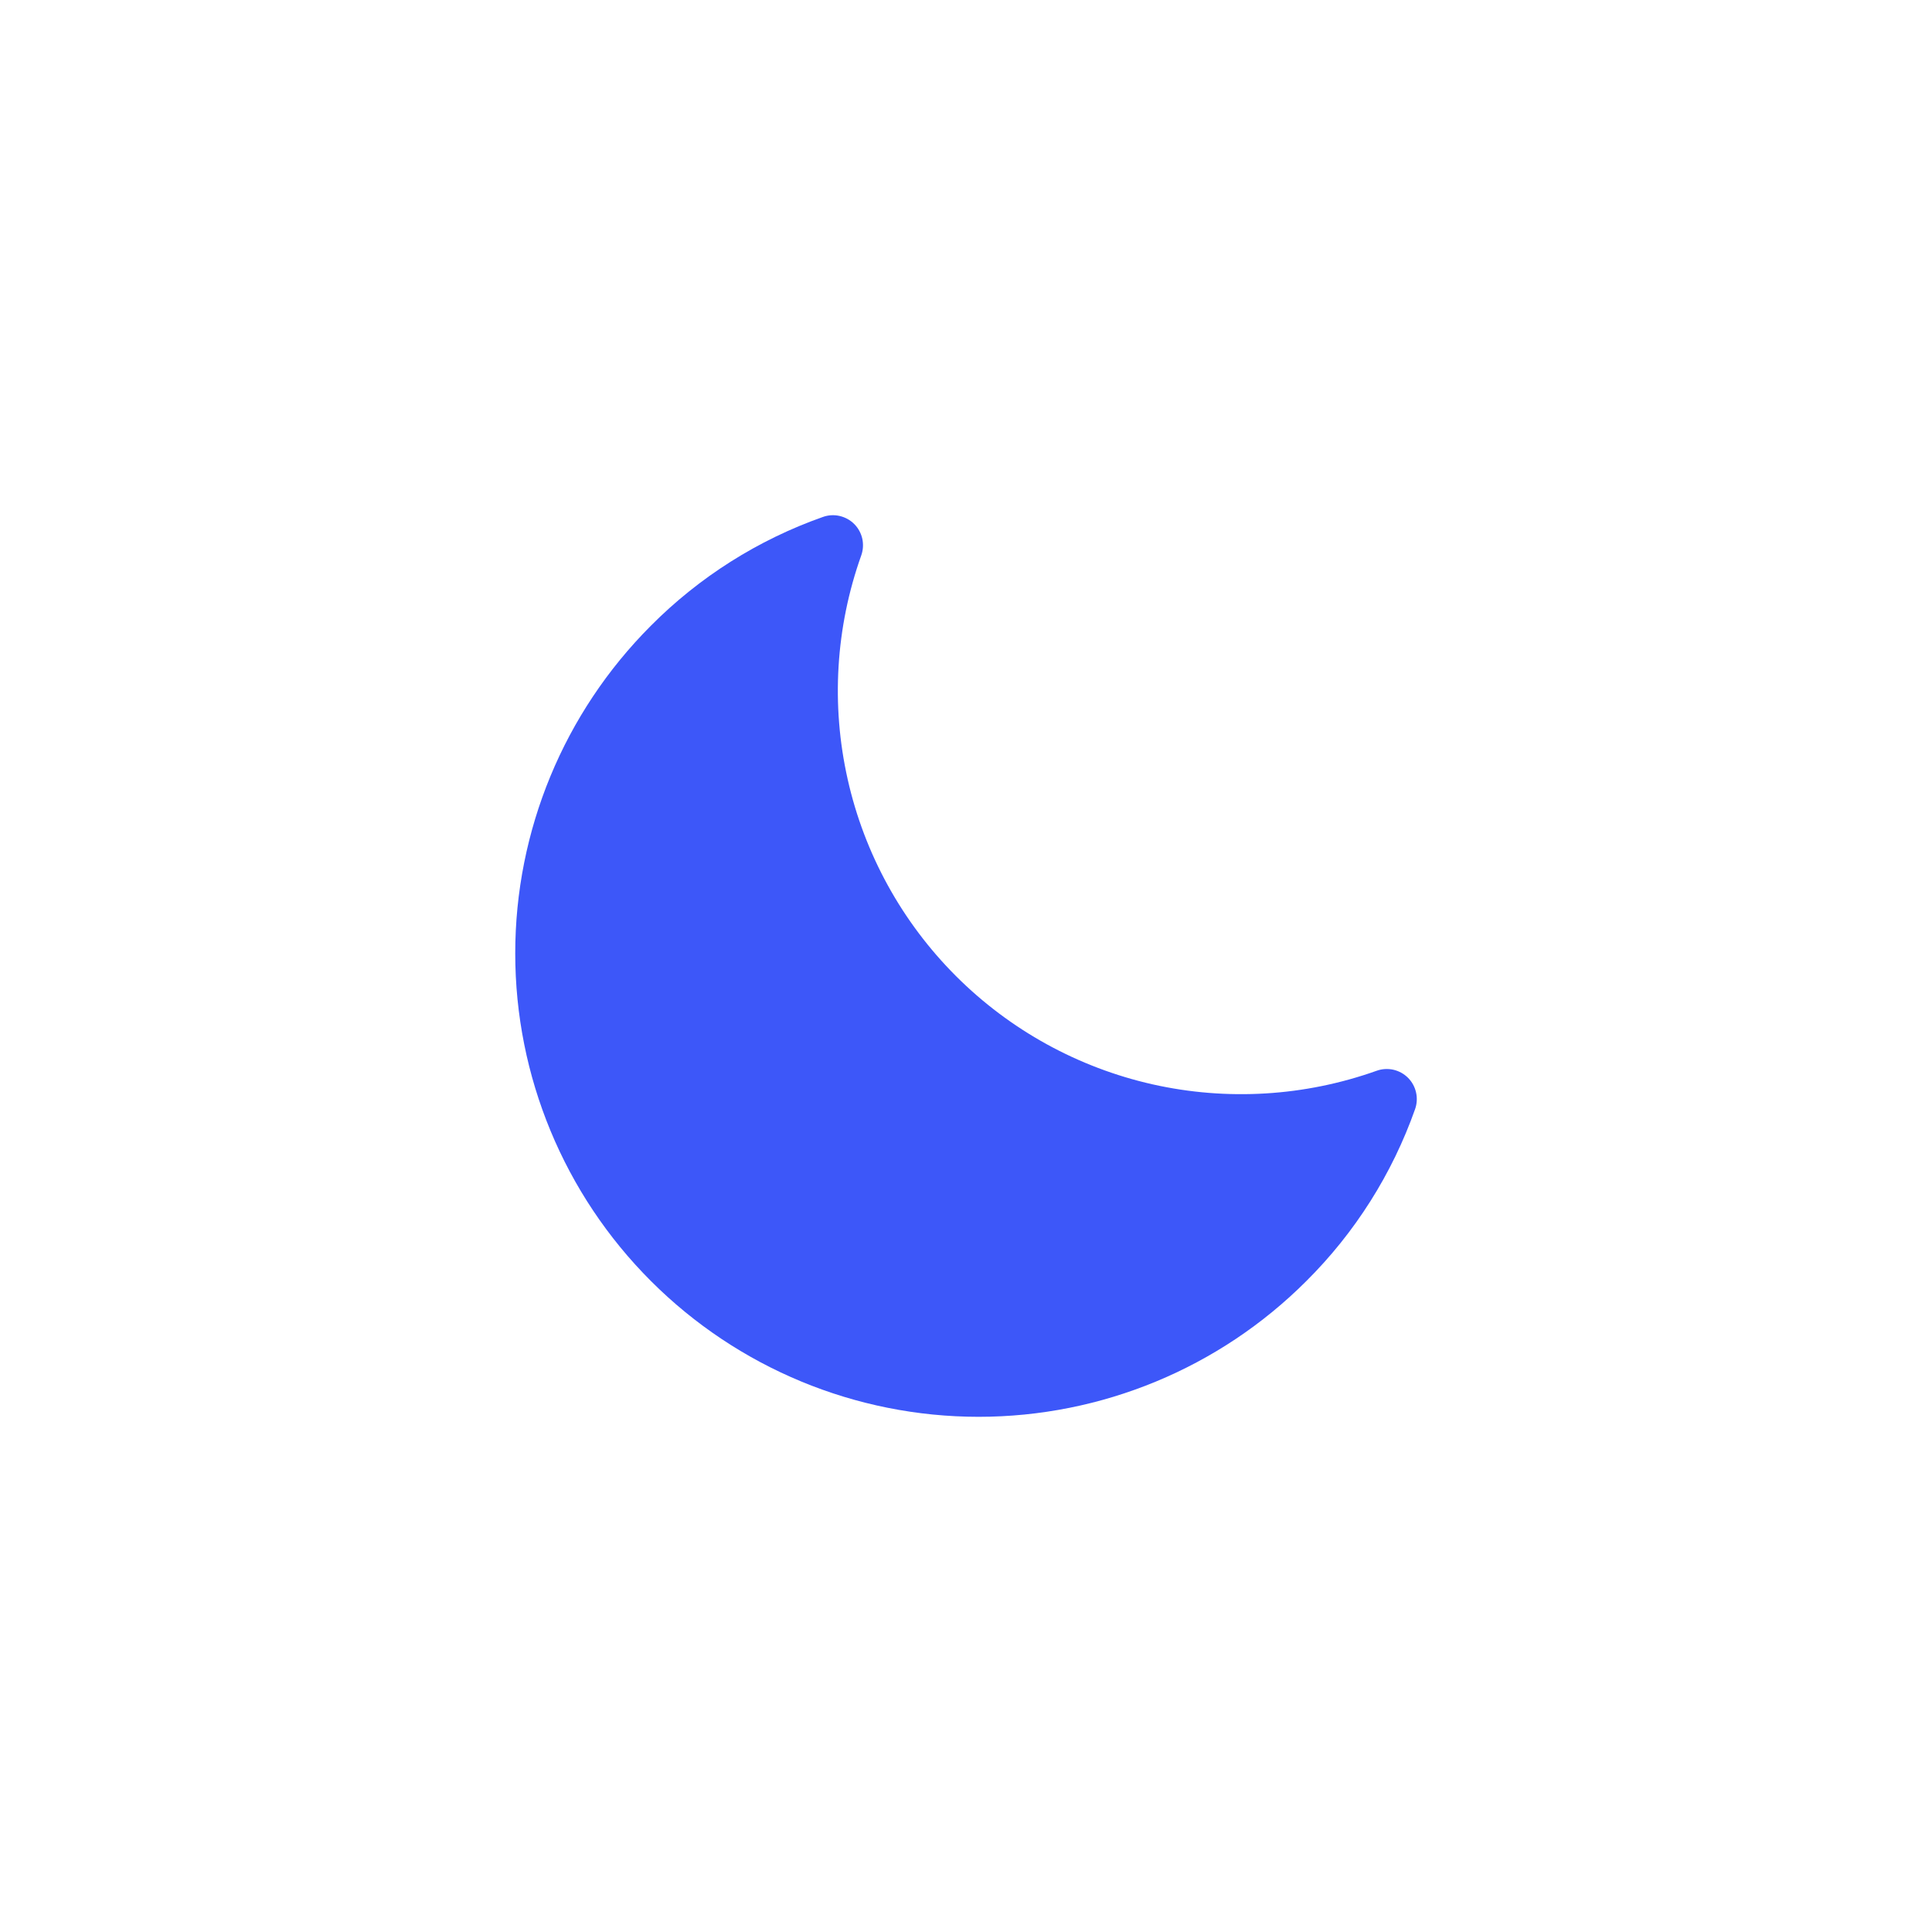
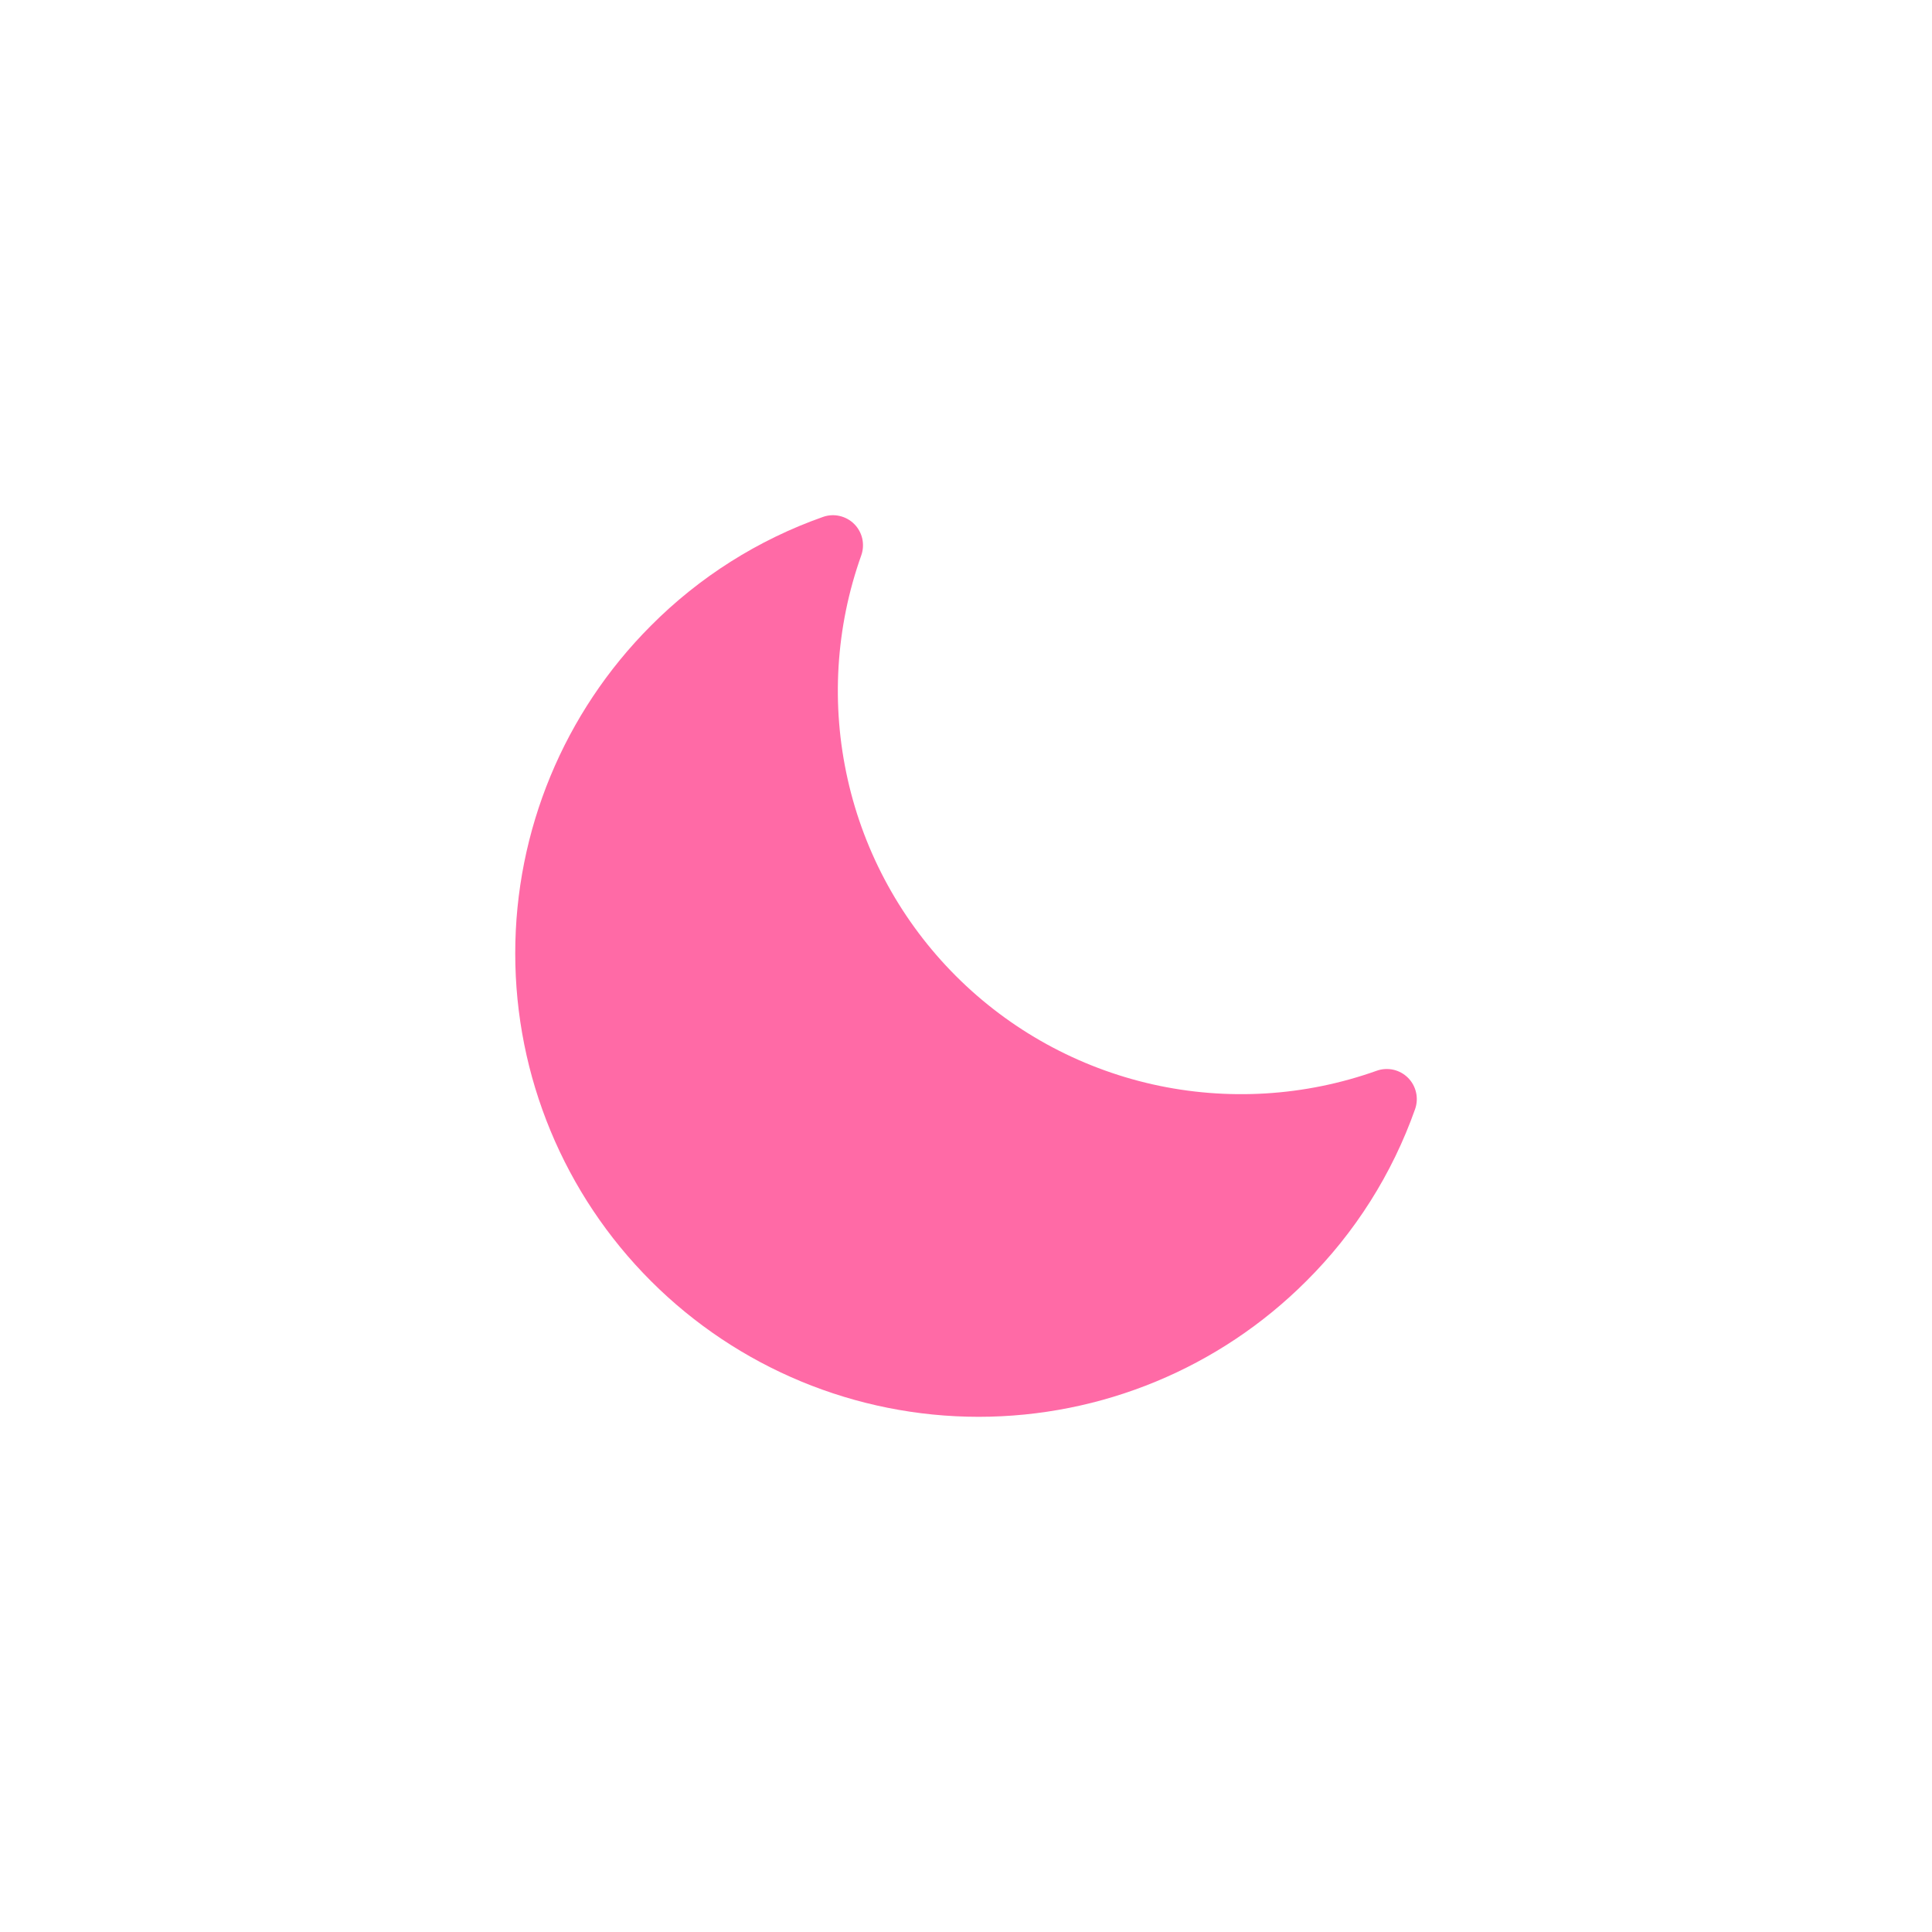
<svg xmlns="http://www.w3.org/2000/svg" width="35" height="35" viewBox="0 0 35 35" fill="none">
-   <path d="M25.507 19.525C25.434 19.452 25.342 19.402 25.242 19.379C25.141 19.357 25.036 19.363 24.939 19.398C23.637 19.862 22.229 19.947 20.88 19.644C19.531 19.34 18.296 18.66 17.318 17.682C16.34 16.704 15.66 15.469 15.357 14.12C15.053 12.77 15.138 11.363 15.603 10.06C15.637 9.963 15.643 9.859 15.621 9.758C15.598 9.658 15.548 9.566 15.475 9.493C15.402 9.42 15.31 9.37 15.21 9.347C15.11 9.324 15.005 9.33 14.908 9.365C13.734 9.779 12.668 10.453 11.79 11.337C10.217 12.912 9.333 15.047 9.334 17.273C9.334 19.499 10.218 21.634 11.793 23.208C13.367 24.782 15.501 25.666 17.727 25.667C19.954 25.667 22.089 24.784 23.663 23.21C24.547 22.332 25.221 21.266 25.636 20.092C25.67 19.995 25.676 19.89 25.653 19.79C25.63 19.689 25.58 19.598 25.507 19.525Z" fill="#3D57F9" />
+   <path d="M25.507 19.525C25.434 19.452 25.342 19.402 25.242 19.379C25.141 19.357 25.036 19.363 24.939 19.398C23.637 19.862 22.229 19.947 20.88 19.644C19.531 19.34 18.296 18.66 17.318 17.682C16.34 16.704 15.66 15.469 15.357 14.12C15.053 12.77 15.138 11.363 15.603 10.06C15.637 9.963 15.643 9.859 15.621 9.758C15.598 9.658 15.548 9.566 15.475 9.493C15.402 9.42 15.31 9.37 15.21 9.347C15.11 9.324 15.005 9.33 14.908 9.365C13.734 9.779 12.668 10.453 11.79 11.337C10.217 12.912 9.333 15.047 9.334 17.273C9.334 19.499 10.218 21.634 11.793 23.208C13.367 24.782 15.501 25.666 17.727 25.667C19.954 25.667 22.089 24.784 23.663 23.21C24.547 22.332 25.221 21.266 25.636 20.092C25.67 19.995 25.676 19.89 25.653 19.79C25.63 19.689 25.58 19.598 25.507 19.525Z" fill="#FF6AA6" />
</svg>
